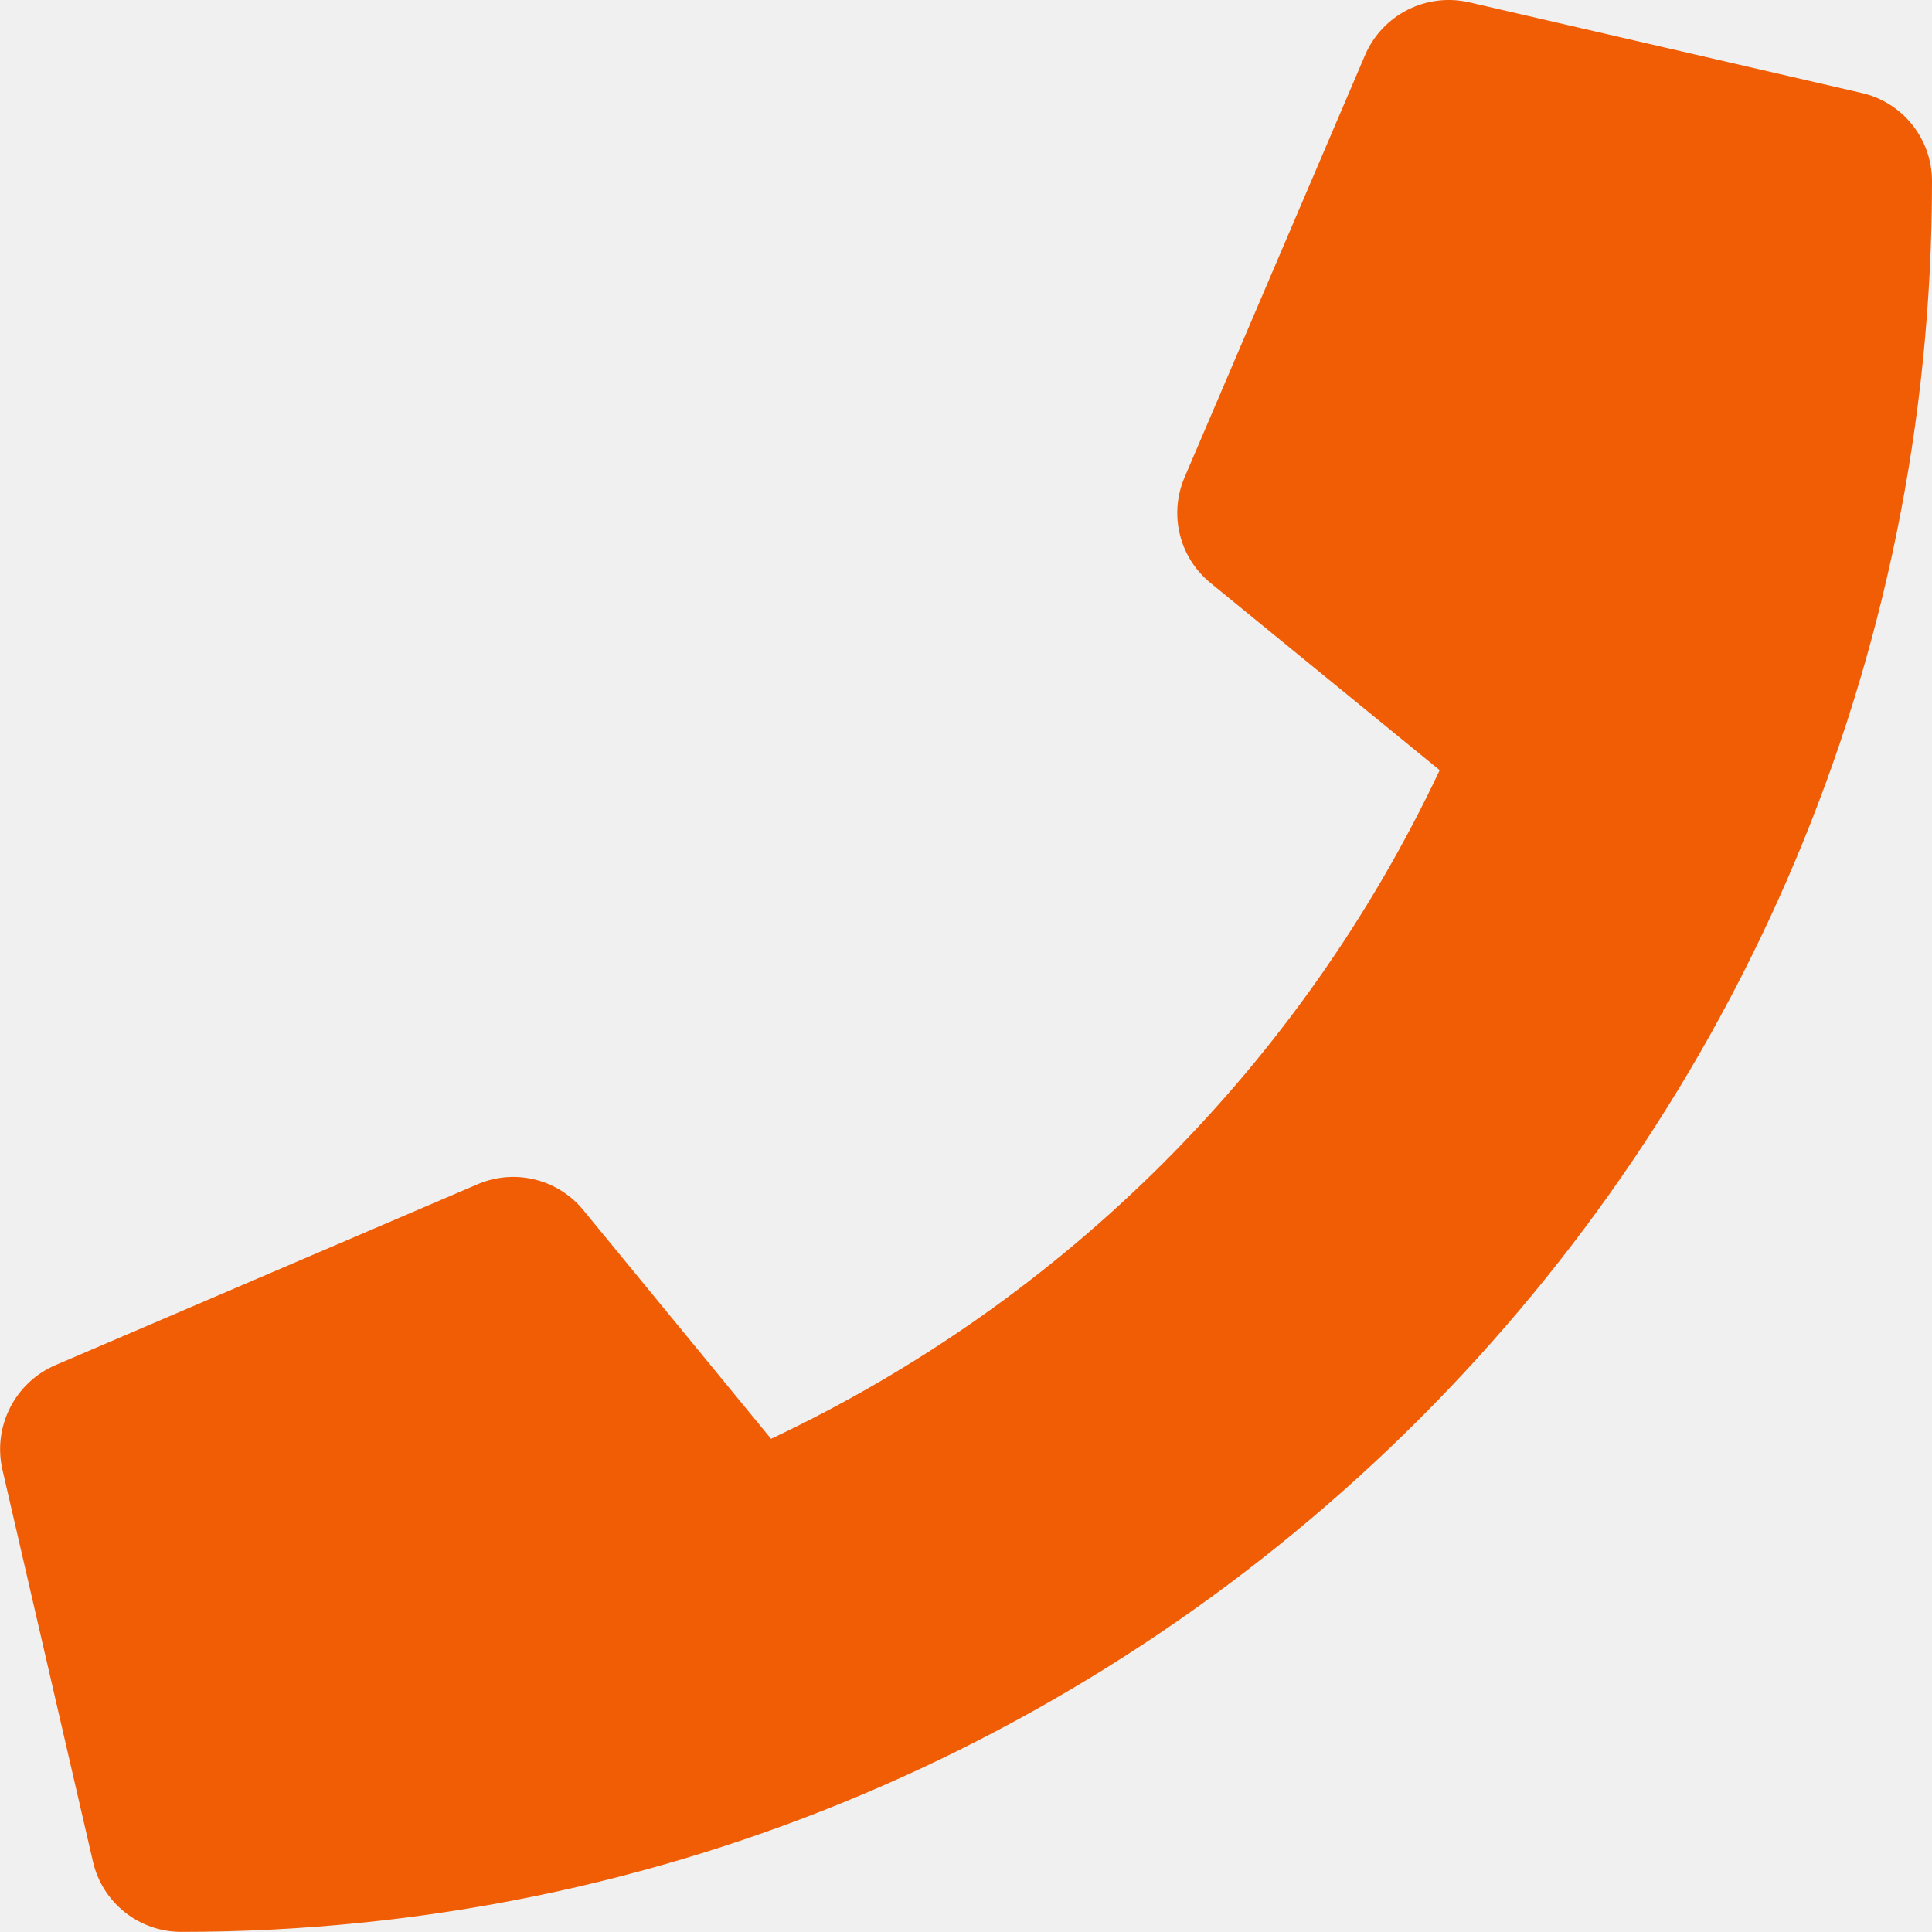
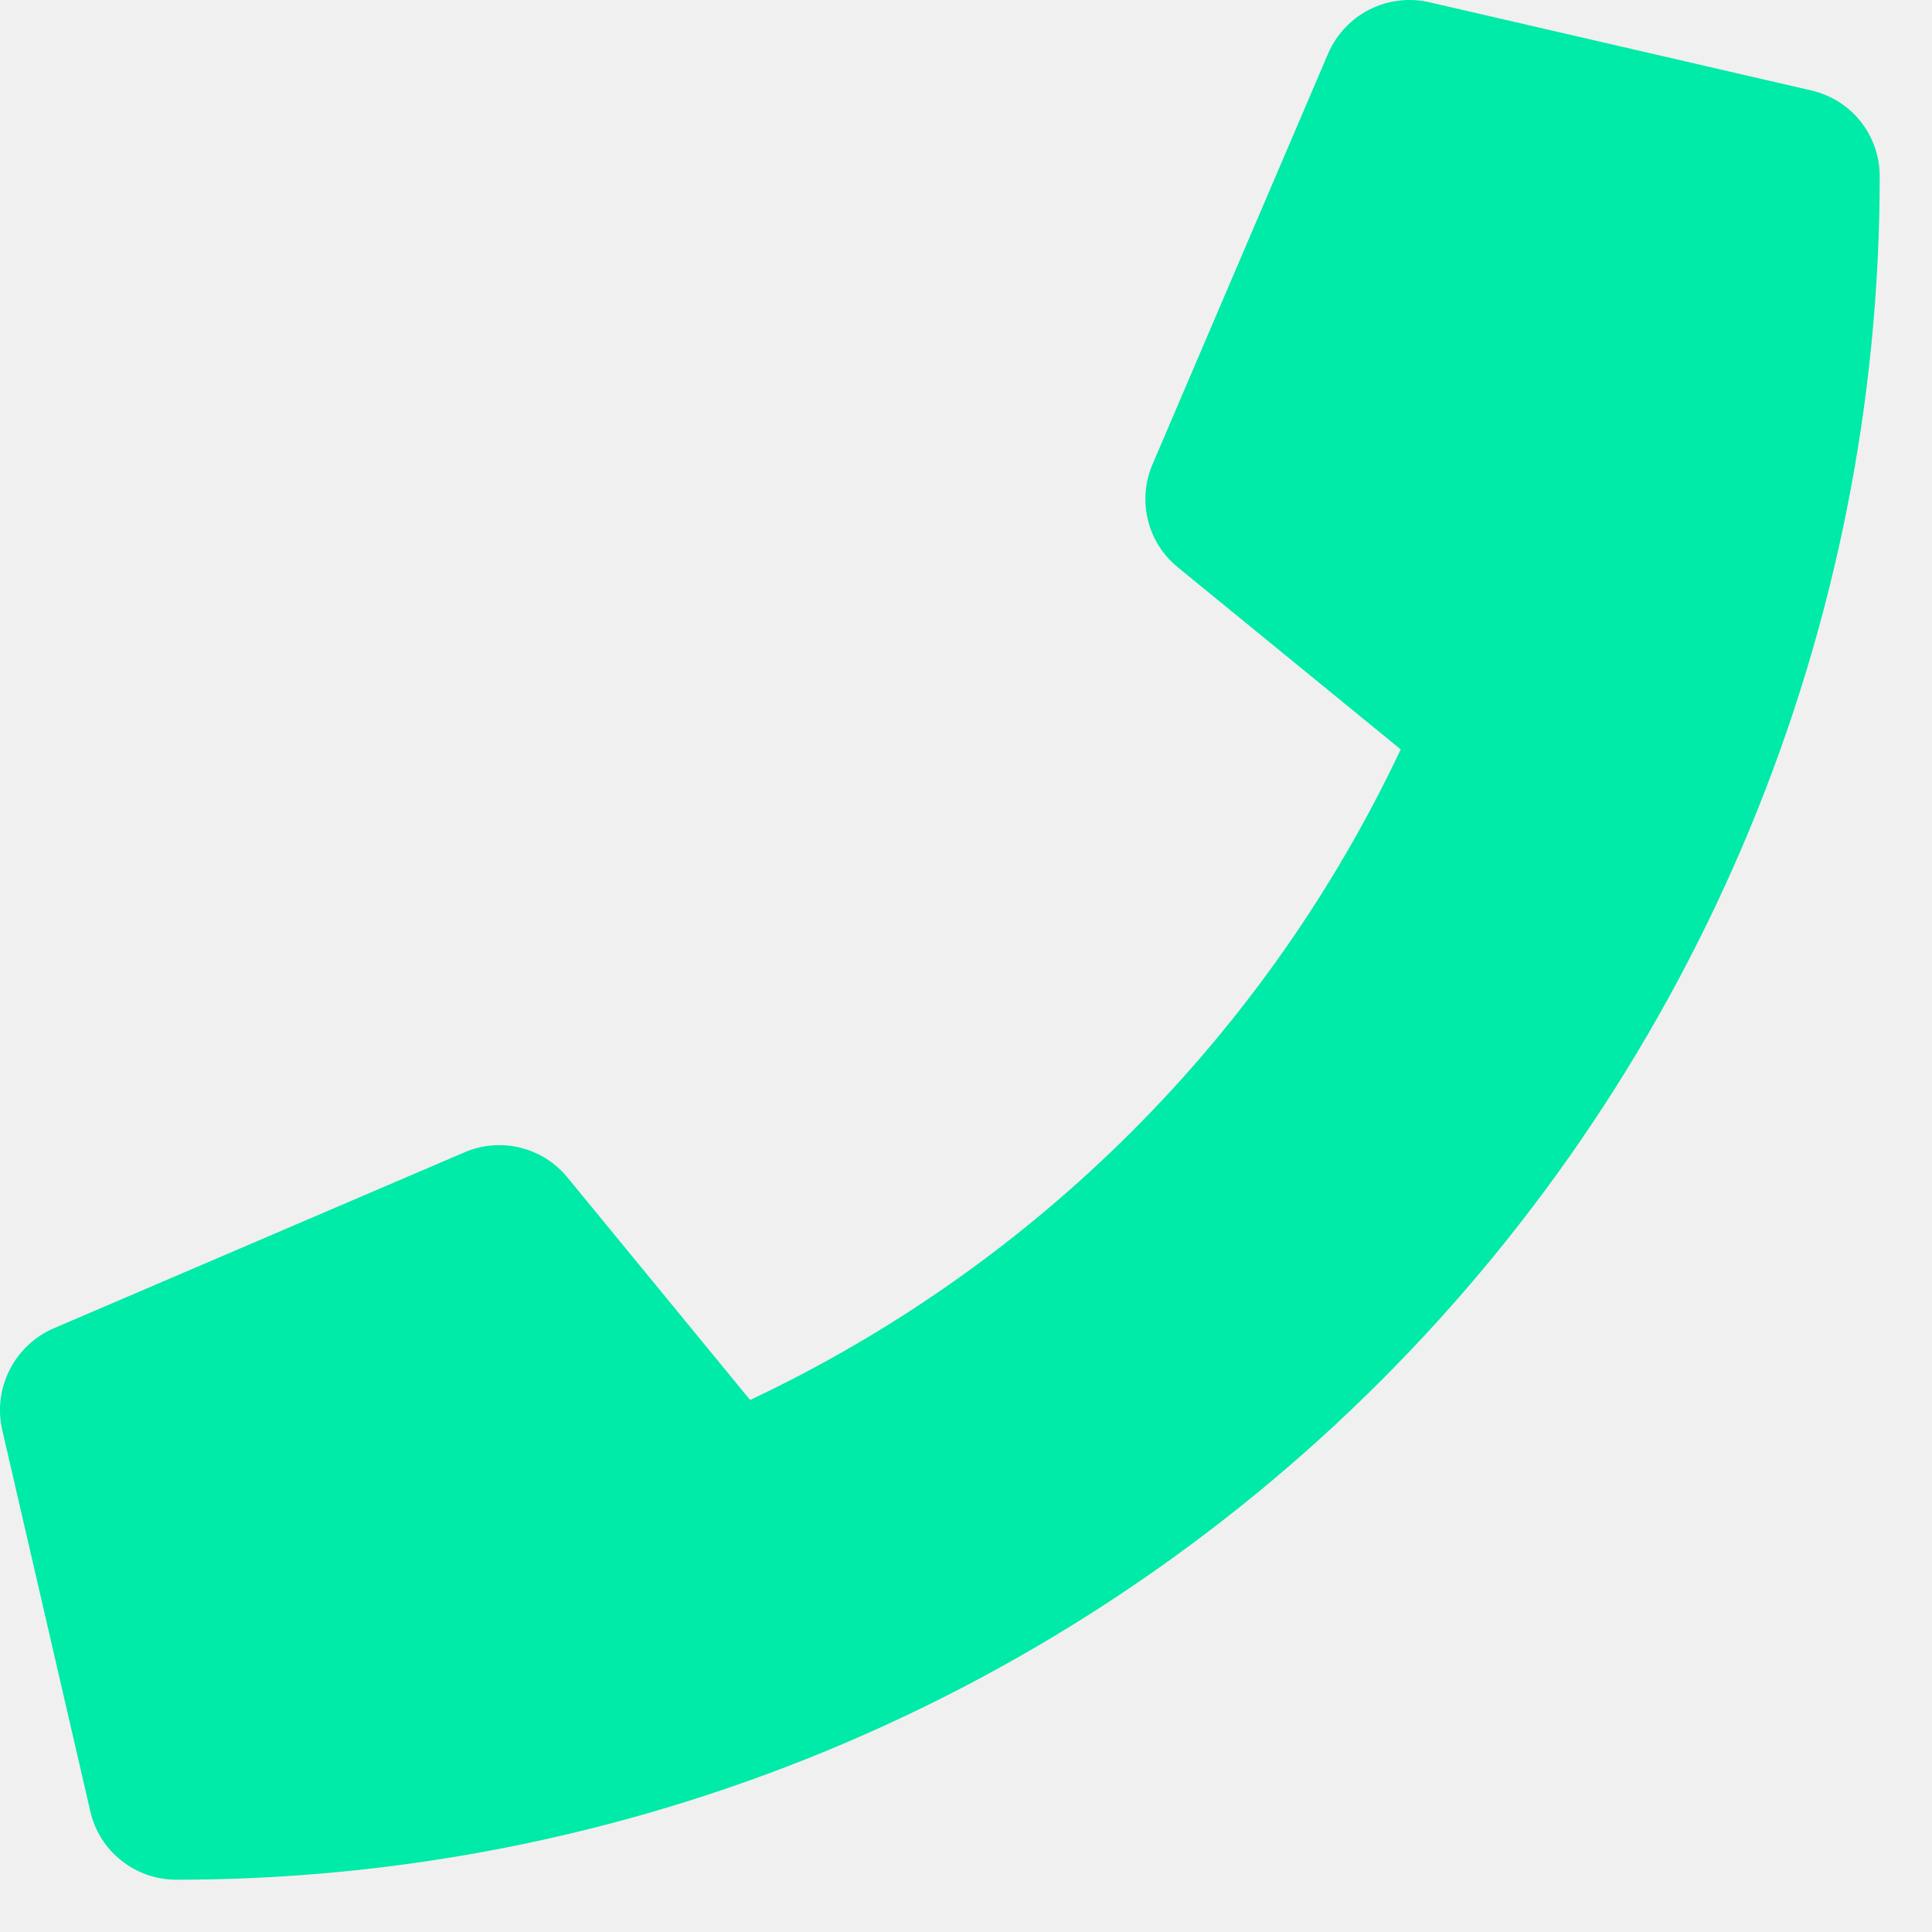
- <svg xmlns="http://www.w3.org/2000/svg" width="15.568" height="15.568" viewBox="0 0 15.568 15.568">
+ <svg xmlns="http://www.w3.org/2000/svg" width="16" height="16" viewBox="0 0 16 16" fill="none">
+   <g clip-path="url(#clip0_2397_58)">
+     <path d="M15 0.749L11.839 0.019C11.672 -0.02 11.496 0.001 11.343 0.078C11.19 0.155 11.069 0.284 11 0.441L9.544 3.847C9.482 3.992 9.469 4.154 9.507 4.308C9.544 4.461 9.631 4.598 9.754 4.698L11.6 6.206C10.484 8.573 8.579 10.478 6.212 11.594L4.7 9.752C4.6 9.629 4.463 9.543 4.31 9.505C4.156 9.467 3.994 9.48 3.849 9.542L0.444 11.001C0.286 11.069 0.158 11.191 0.08 11.344C0.002 11.497 -0.02 11.672 0.018 11.84L0.748 15.001C0.785 15.162 0.875 15.306 1.005 15.408C1.134 15.511 1.294 15.567 1.459 15.567C3.312 15.567 5.146 15.203 6.858 14.494C8.57 13.785 10.125 12.746 11.435 11.436C12.745 10.126 13.784 8.571 14.493 6.859C15.202 5.147 15.567 3.313 15.567 1.46C15.567 1.295 15.511 1.134 15.408 1.005C15.305 0.876 15.161 0.786 15 0.749V0.749Z" fill="#00EAA8" />
+   </g>
  <defs>
-     <style>
-       .cls-1 {
-         fill: #f05d05;
-       }
-     </style>
+     <clipPath id="clip0_2397_58">
+       <rect width="15.568" height="15.568" fill="white" />
+     </clipPath>
  </defs>
-   <path id="Icon_awesome-phone" data-name="Icon awesome-phone" class="cls-1" d="M15,.748,11.839.018A.734.734,0,0,0,11,.44L9.544,3.846a.728.728,0,0,0,.21.851L11.6,6.205a11.269,11.269,0,0,1-5.388,5.388L4.7,9.751a.729.729,0,0,0-.851-.21L.444,11a.738.738,0,0,0-.426.839L.748,15a.729.729,0,0,0,.711.566A14.106,14.106,0,0,0,15.567,1.459.729.729,0,0,0,15,.748Z" transform="translate(0.001 0.001)" />
</svg>
